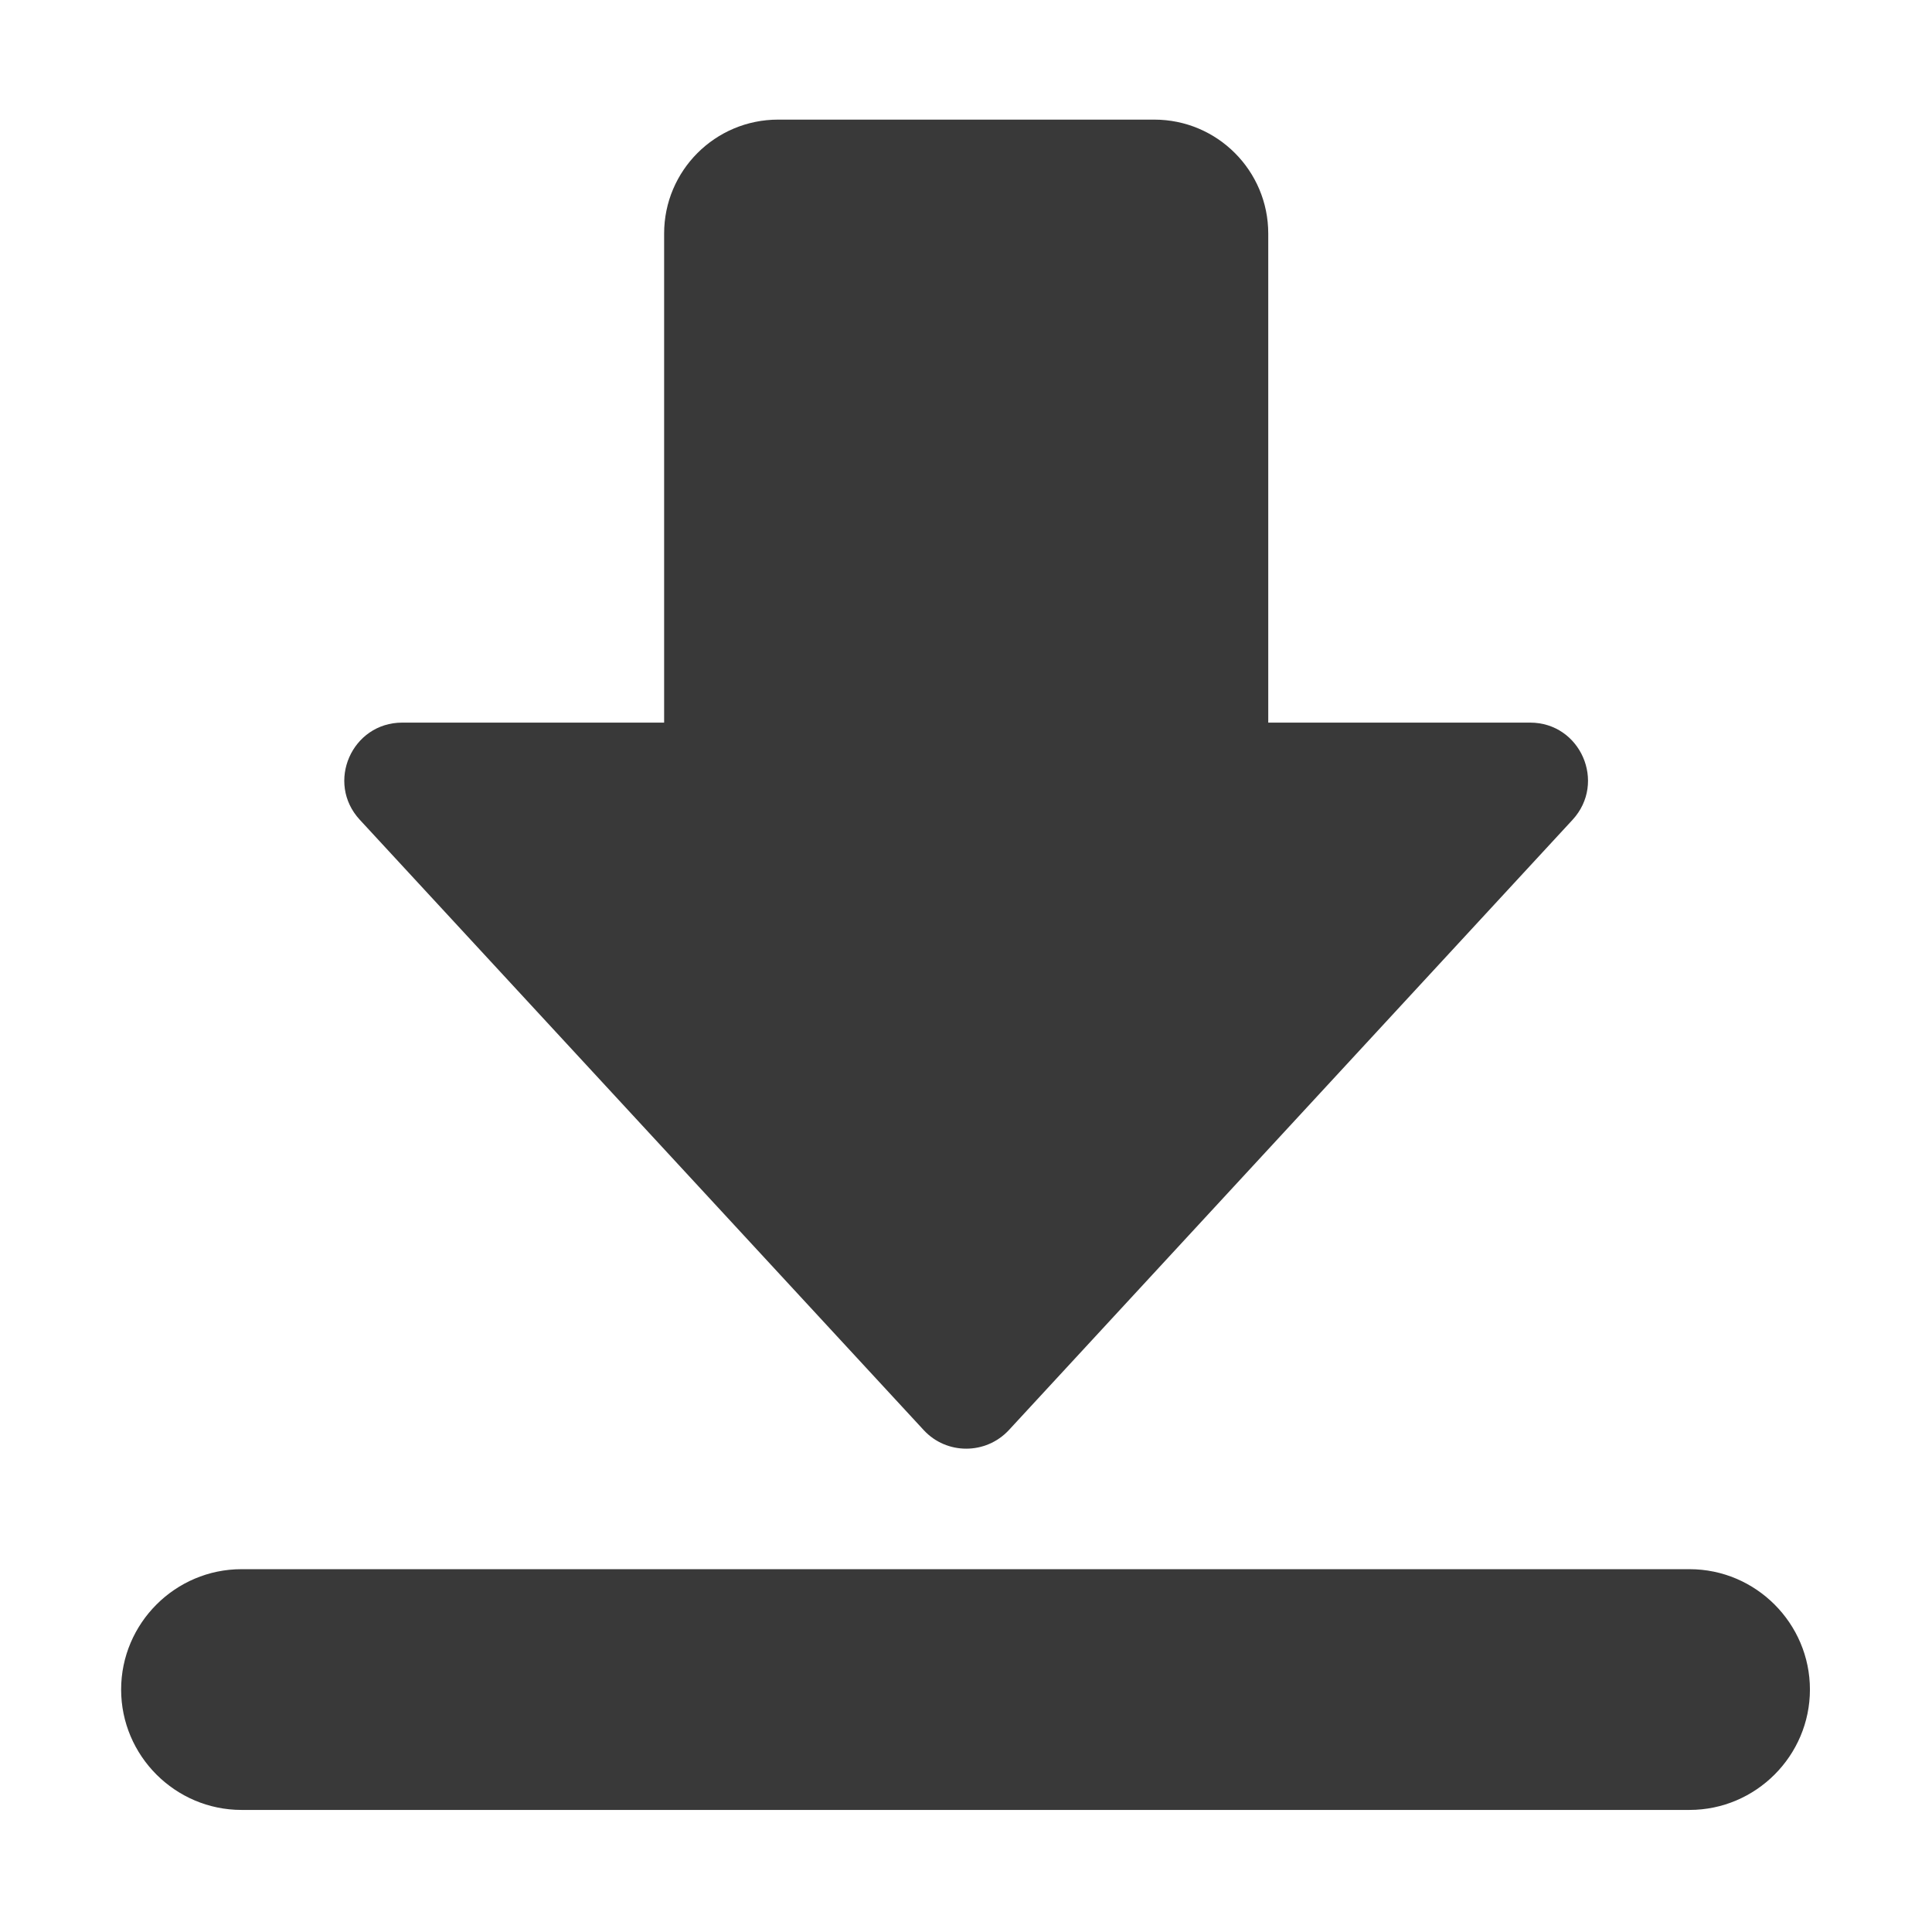
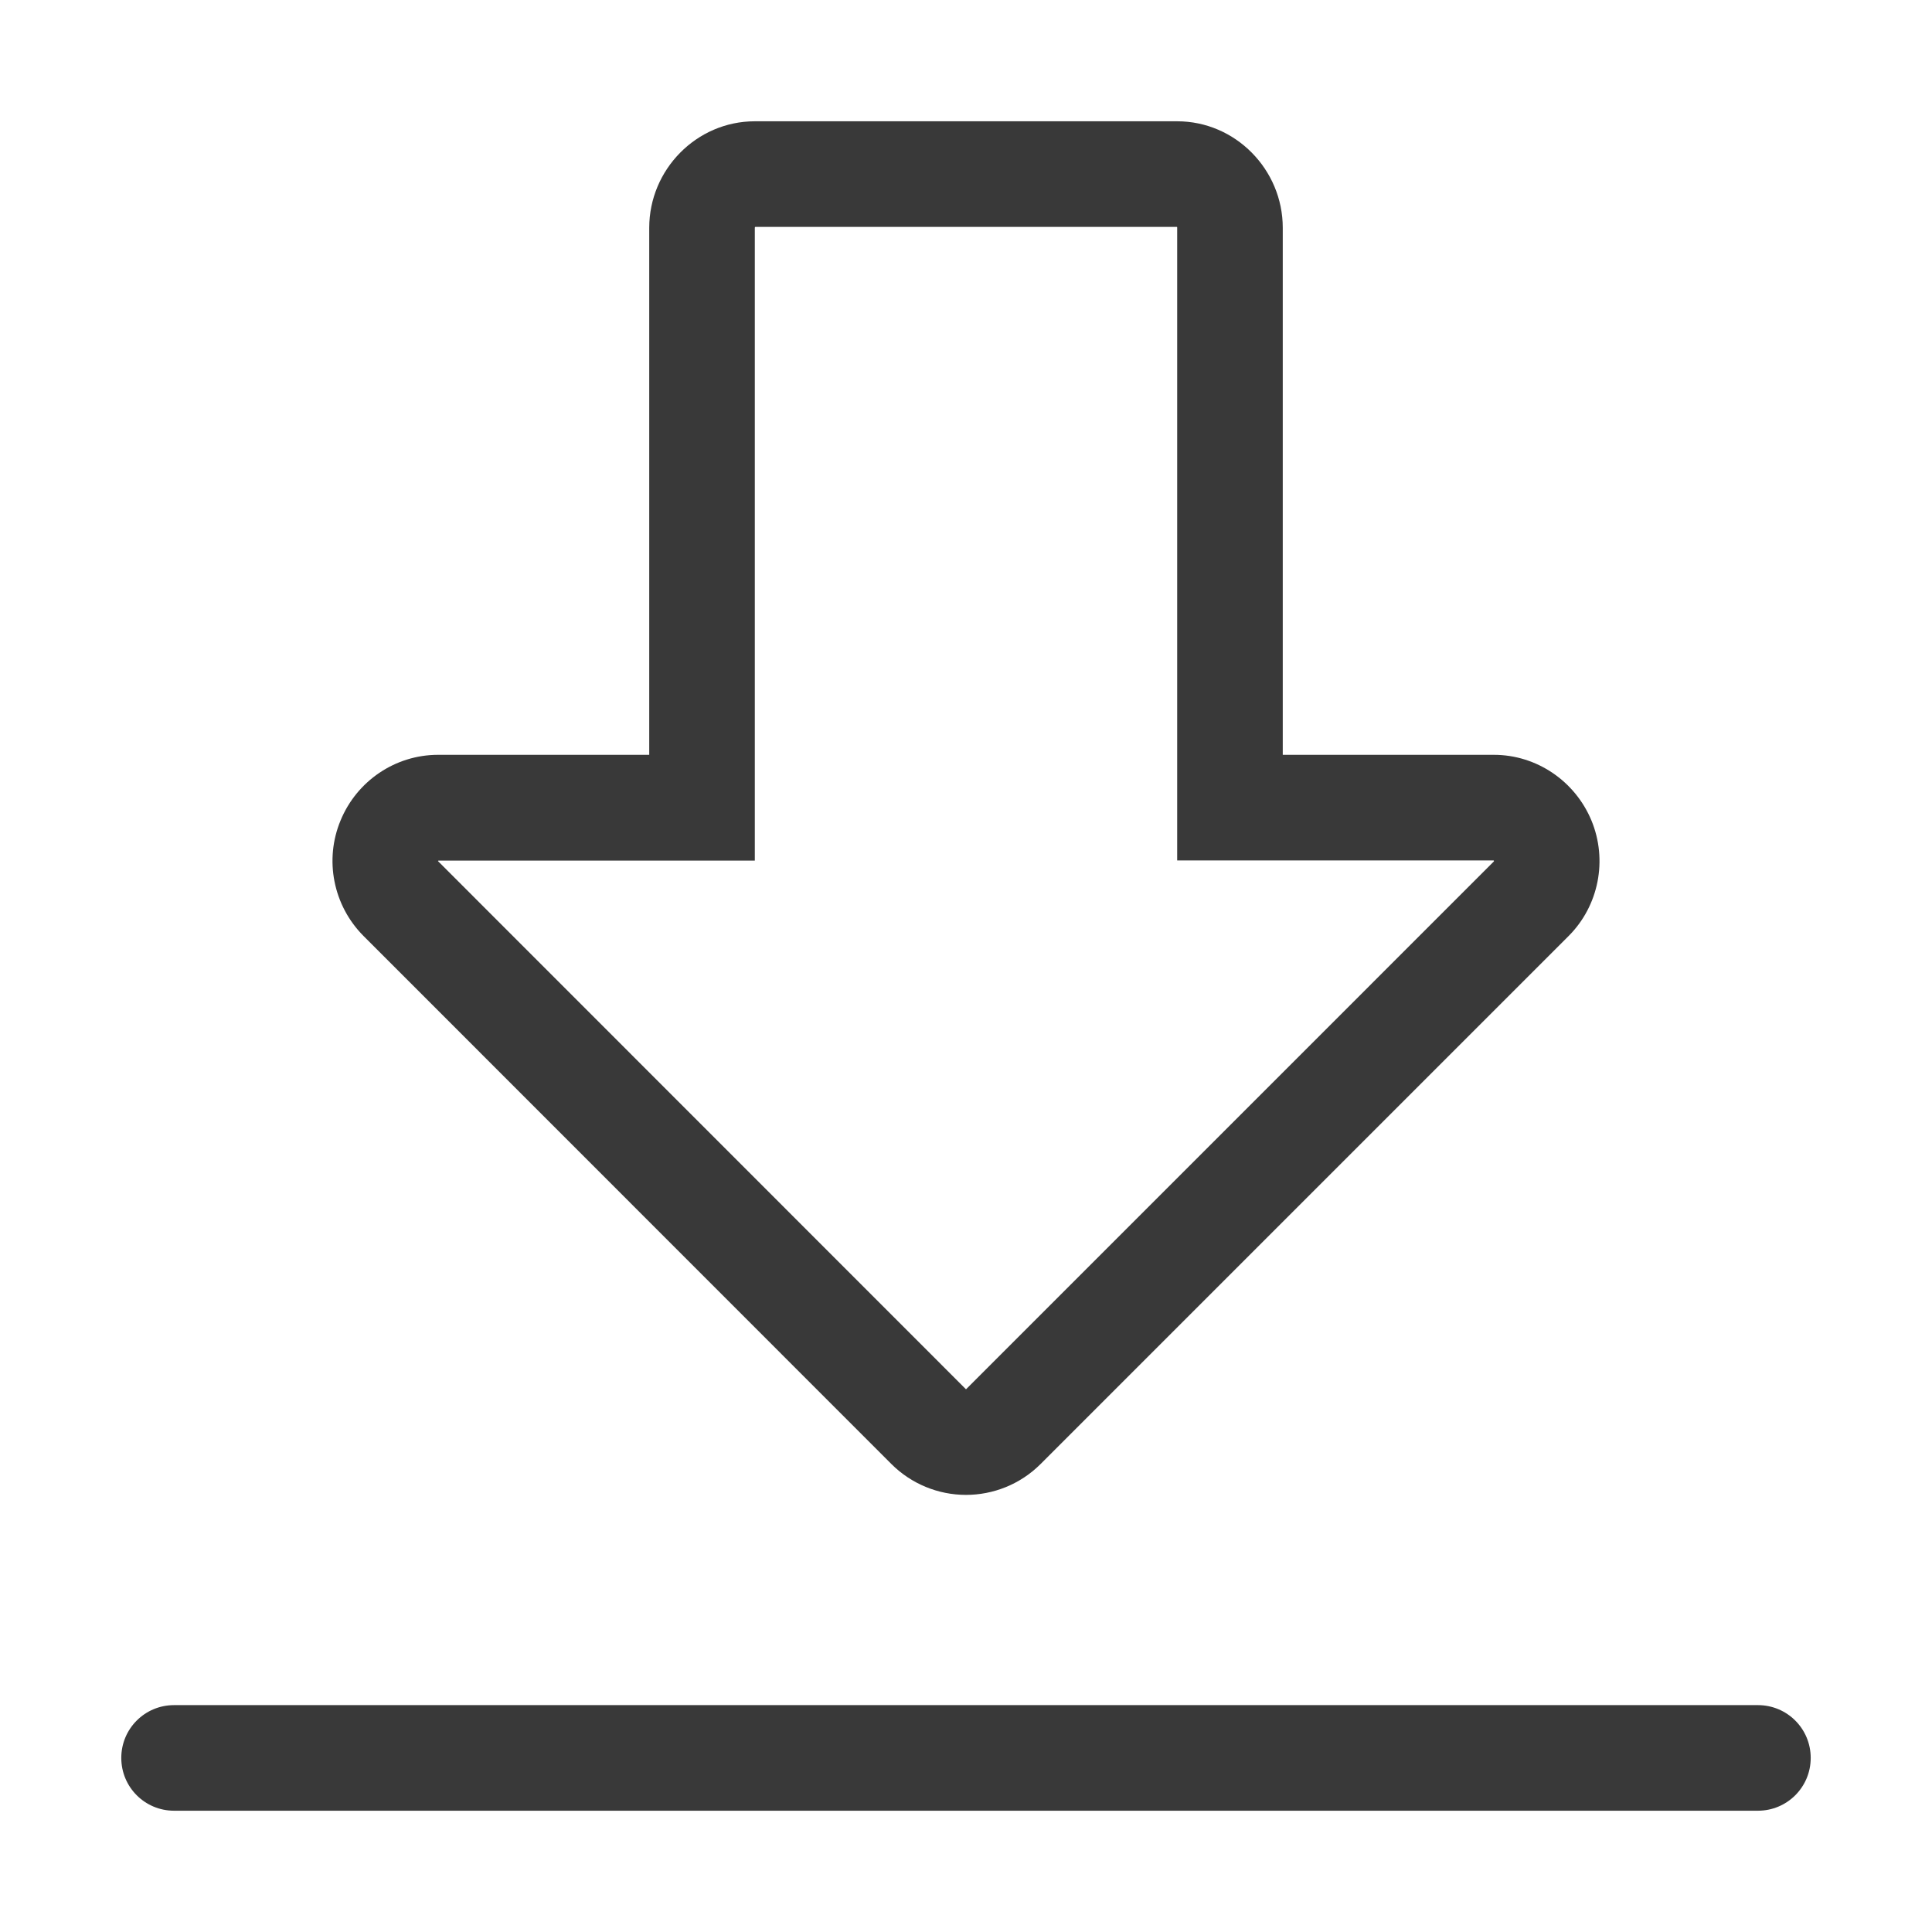
- <svg xmlns="http://www.w3.org/2000/svg" t="1685348959952" class="icon" viewBox="0 0 1024 1024" version="1.1" p-id="4353" width="19" height="19">
-   <path d="M895.5 831.7H128c-35.1 0-63.8 28.7-63.8 63.8 0 35.1 28.7 63.8 63.8 63.8h767.5c35.1 0 63.8-28.7 63.8-63.8 0-35.1-28.7-63.8-63.8-63.8zM811 383H672.2V123.8c0-33.3-27-60.4-60.4-60.4H412.4c-33.3 0-60.4 27-60.4 60.4V383H213.2c-26.7 0-40.7 31.8-22.5 51.5L489.6 758c12.1 13.1 32.9 13.1 45.1 0l298.8-323.5c18.1-19.7 4.2-51.5-22.5-51.5z" p-id="4354" fill="#393939" />
+ <svg xmlns="http://www.w3.org/2000/svg" t="1685410037463" class="icon" viewBox="0 0 1024 1024" version="1.1" p-id="13637" width="19" height="19">
+   <path d="M623.83 120.25c0.098 0.098 0.098 0.298 0.098 0.497V456.037h167.69c0.103 0 0.103 0.098 0.2 0.2v0.298l-279.82 279.82-279.824-279.917v-0.103c0.103-0.098 0.103-0.2 0.203-0.2H400.071V120.747c0-0.2 0.099-0.399 0.2-0.497h223.657m0-55.965H400.07c-30.883 0-55.964 25.583-55.964 56.462v279.325H232.174c-22.686 0-43.067 13.892-51.664 34.778-8.696 20.884-3.894 45.068 12.091 61.163L472.422 775.93a55.953 55.953 0 0 0 39.575 16.392c14.293 0 28.683-5.5 39.574-16.392l279.82-279.819c15.992-15.991 20.788-40.273 12.097-61.26-8.694-20.886-29.083-34.778-51.67-34.778H679.891V120.747c0-30.878-25.085-56.462-55.964-56.462z m0 0M931.728 903.75H92.264c-15.488 0-27.98 12.49-27.98 27.976 0 15.497 12.492 27.989 27.98 27.989h839.464c15.495 0 27.986-12.492 27.986-27.989 0-15.485-12.492-27.977-27.986-27.977z m0 0" p-id="13638" fill="#393939" />
</svg>
